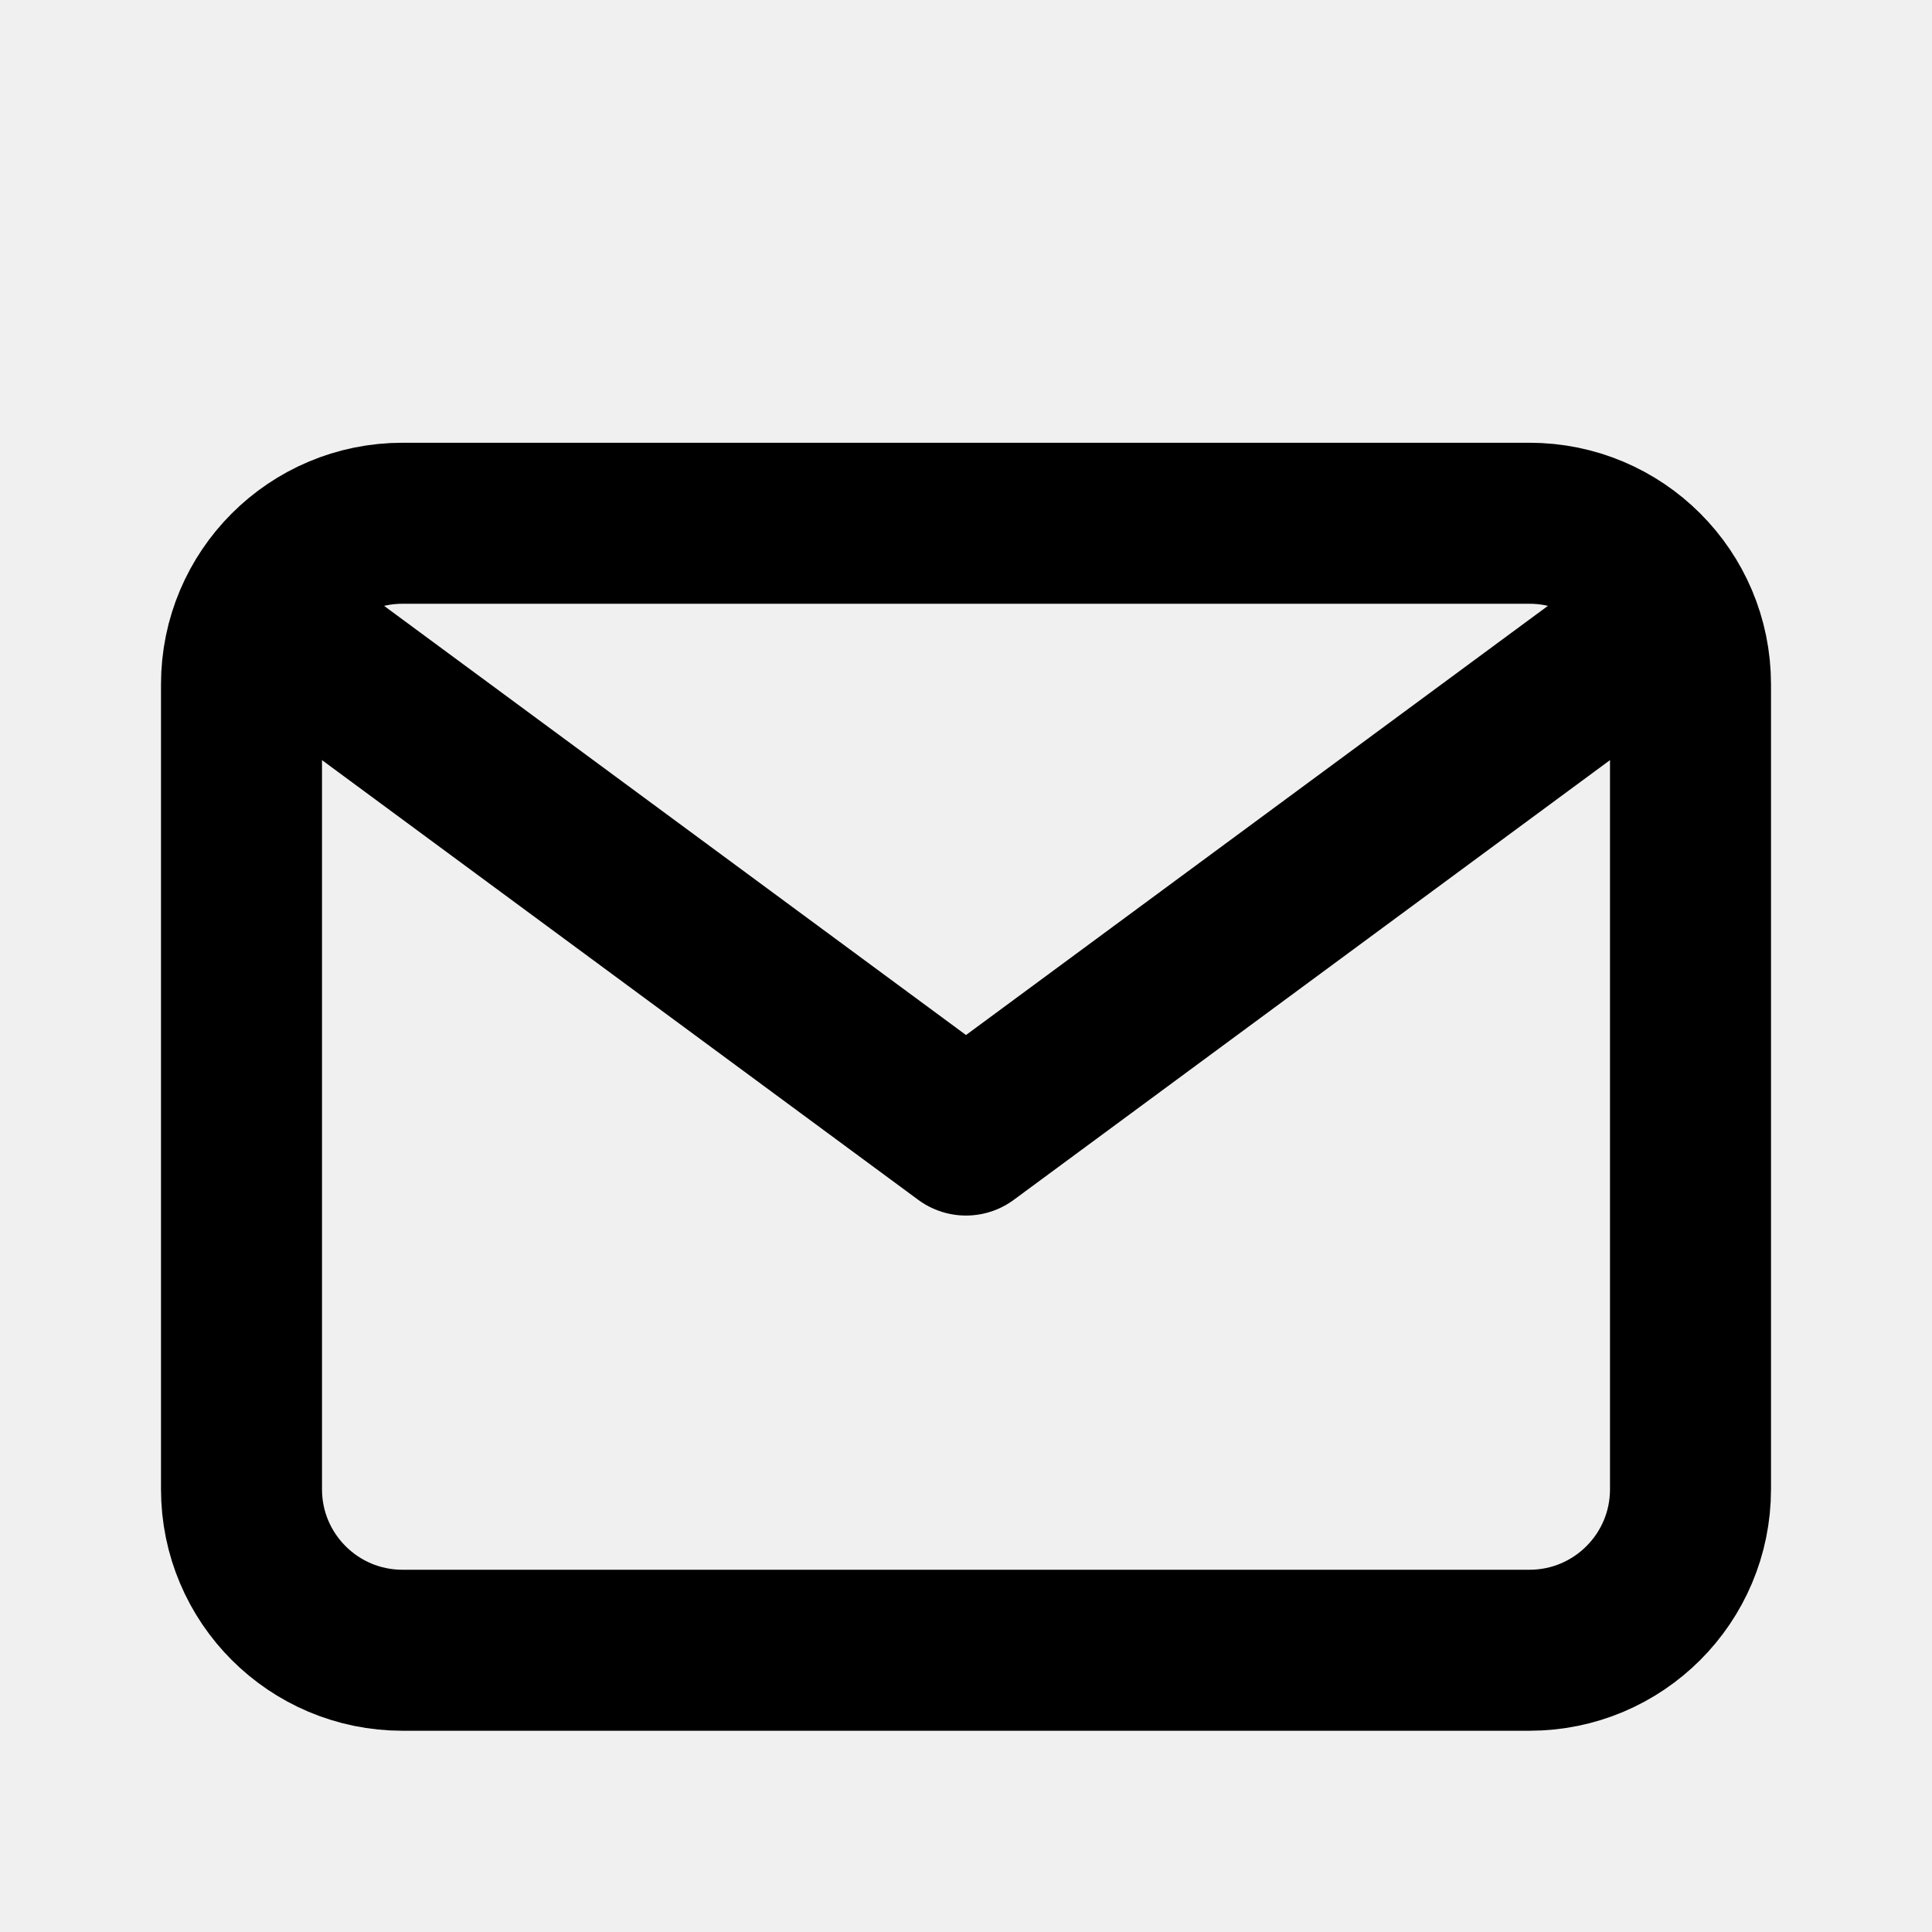
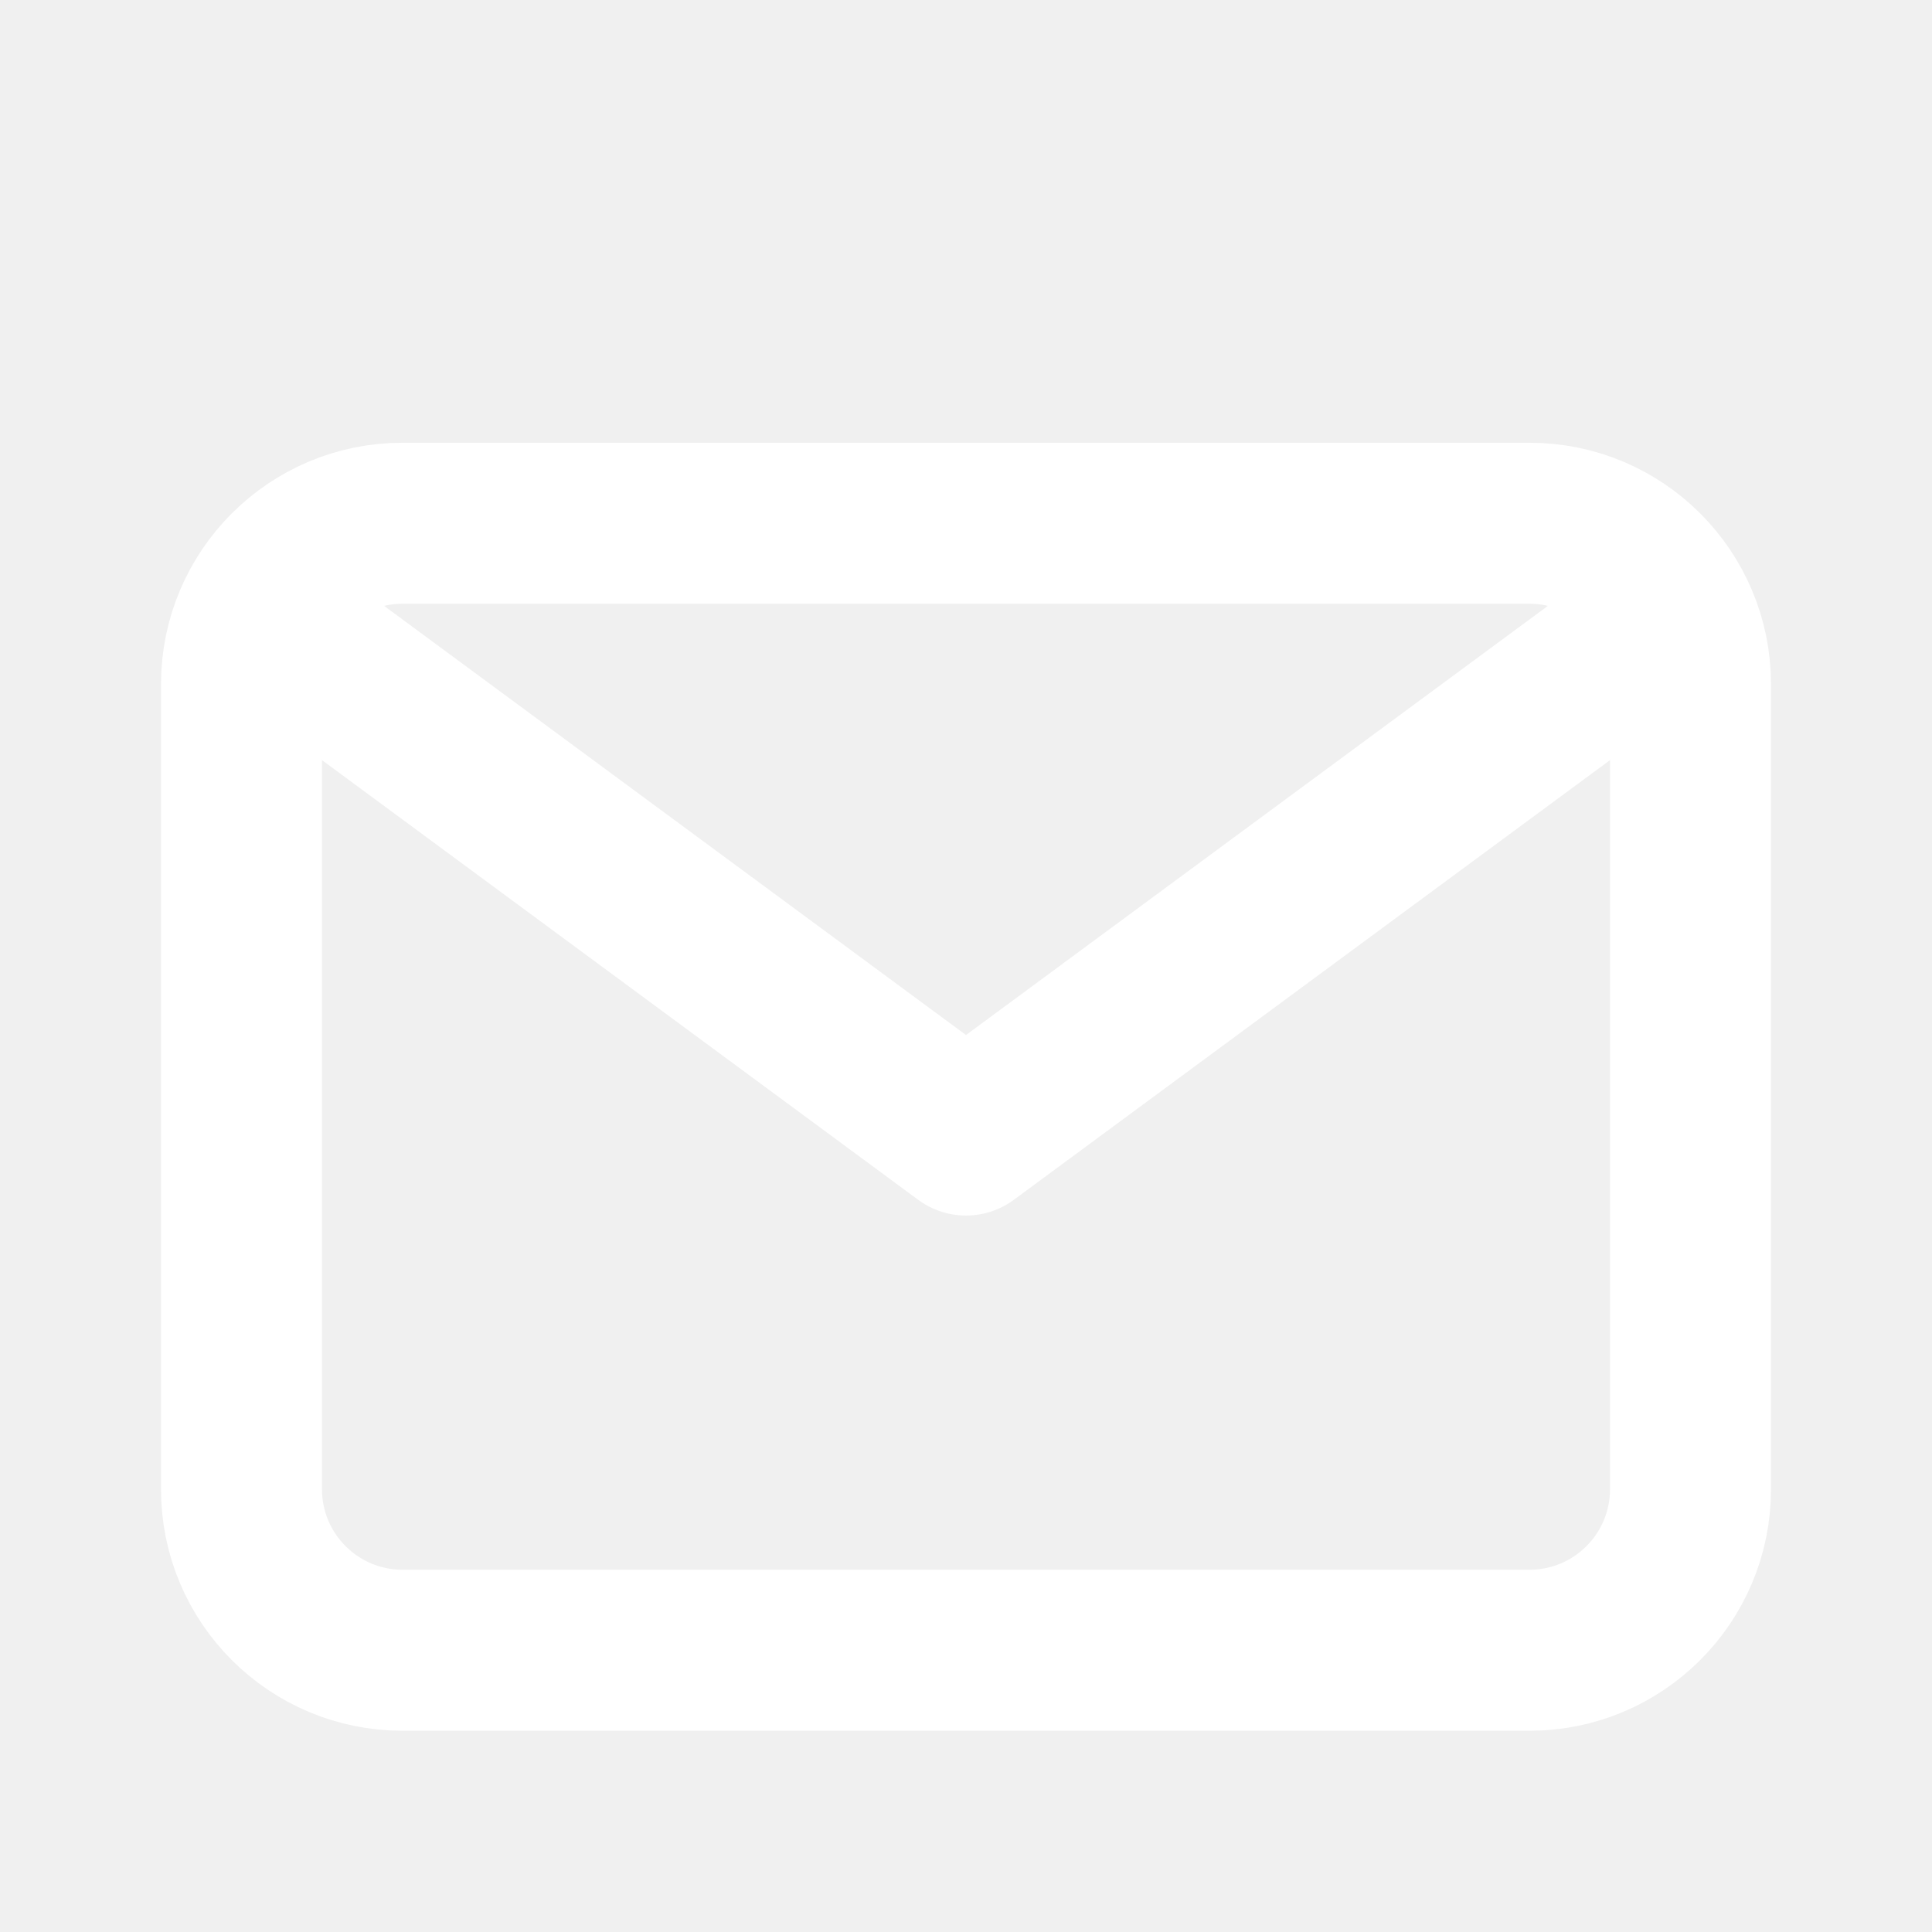
- <svg xmlns="http://www.w3.org/2000/svg" width="800px" height="800px" viewBox="0 0 24 24">
-   <g id="Complete">
-     <g id="mail">
-       <g>
-         <polyline fill="none" points="4 8.2 12 14.1 20 8.2" stroke="#000000" stroke-linecap="round" stroke-linejoin="round" stroke-width="2" />
-         <rect fill="none" height="14" rx="2" ry="2" stroke="#000000" stroke-linecap="round" stroke-linejoin="round" stroke-width="2" width="18" x="3" y="6.5" />
+ <svg xmlns="http://www.w3.org/2000/svg" width="800px" height="800px" viewBox="0 0 24 24" fill="#ffffff" stroke="#ffffff">
+   <g id="SVGRepo_bgCarrier" stroke-width="0" />
+   <g id="SVGRepo_tracerCarrier" stroke-linecap="round" stroke-linejoin="round" stroke="#CCCCCC" stroke-width="0.48" />
+   <g id="SVGRepo_iconCarrier">
+     <g id="Complete">
+       <g id="mail">
+         <g>
+           <polyline fill="none" points="4 8.2 12 14.1 20 8.2" stroke="#ffffff" stroke-linecap="round" stroke-linejoin="round" stroke-width="2" />
+           <rect fill="none" height="14" rx="2" ry="2" stroke="#ffffff" stroke-linecap="round" stroke-linejoin="round" stroke-width="2" width="18" x="3" y="6.5" />
+         </g>
      </g>
    </g>
  </g>
</svg>
